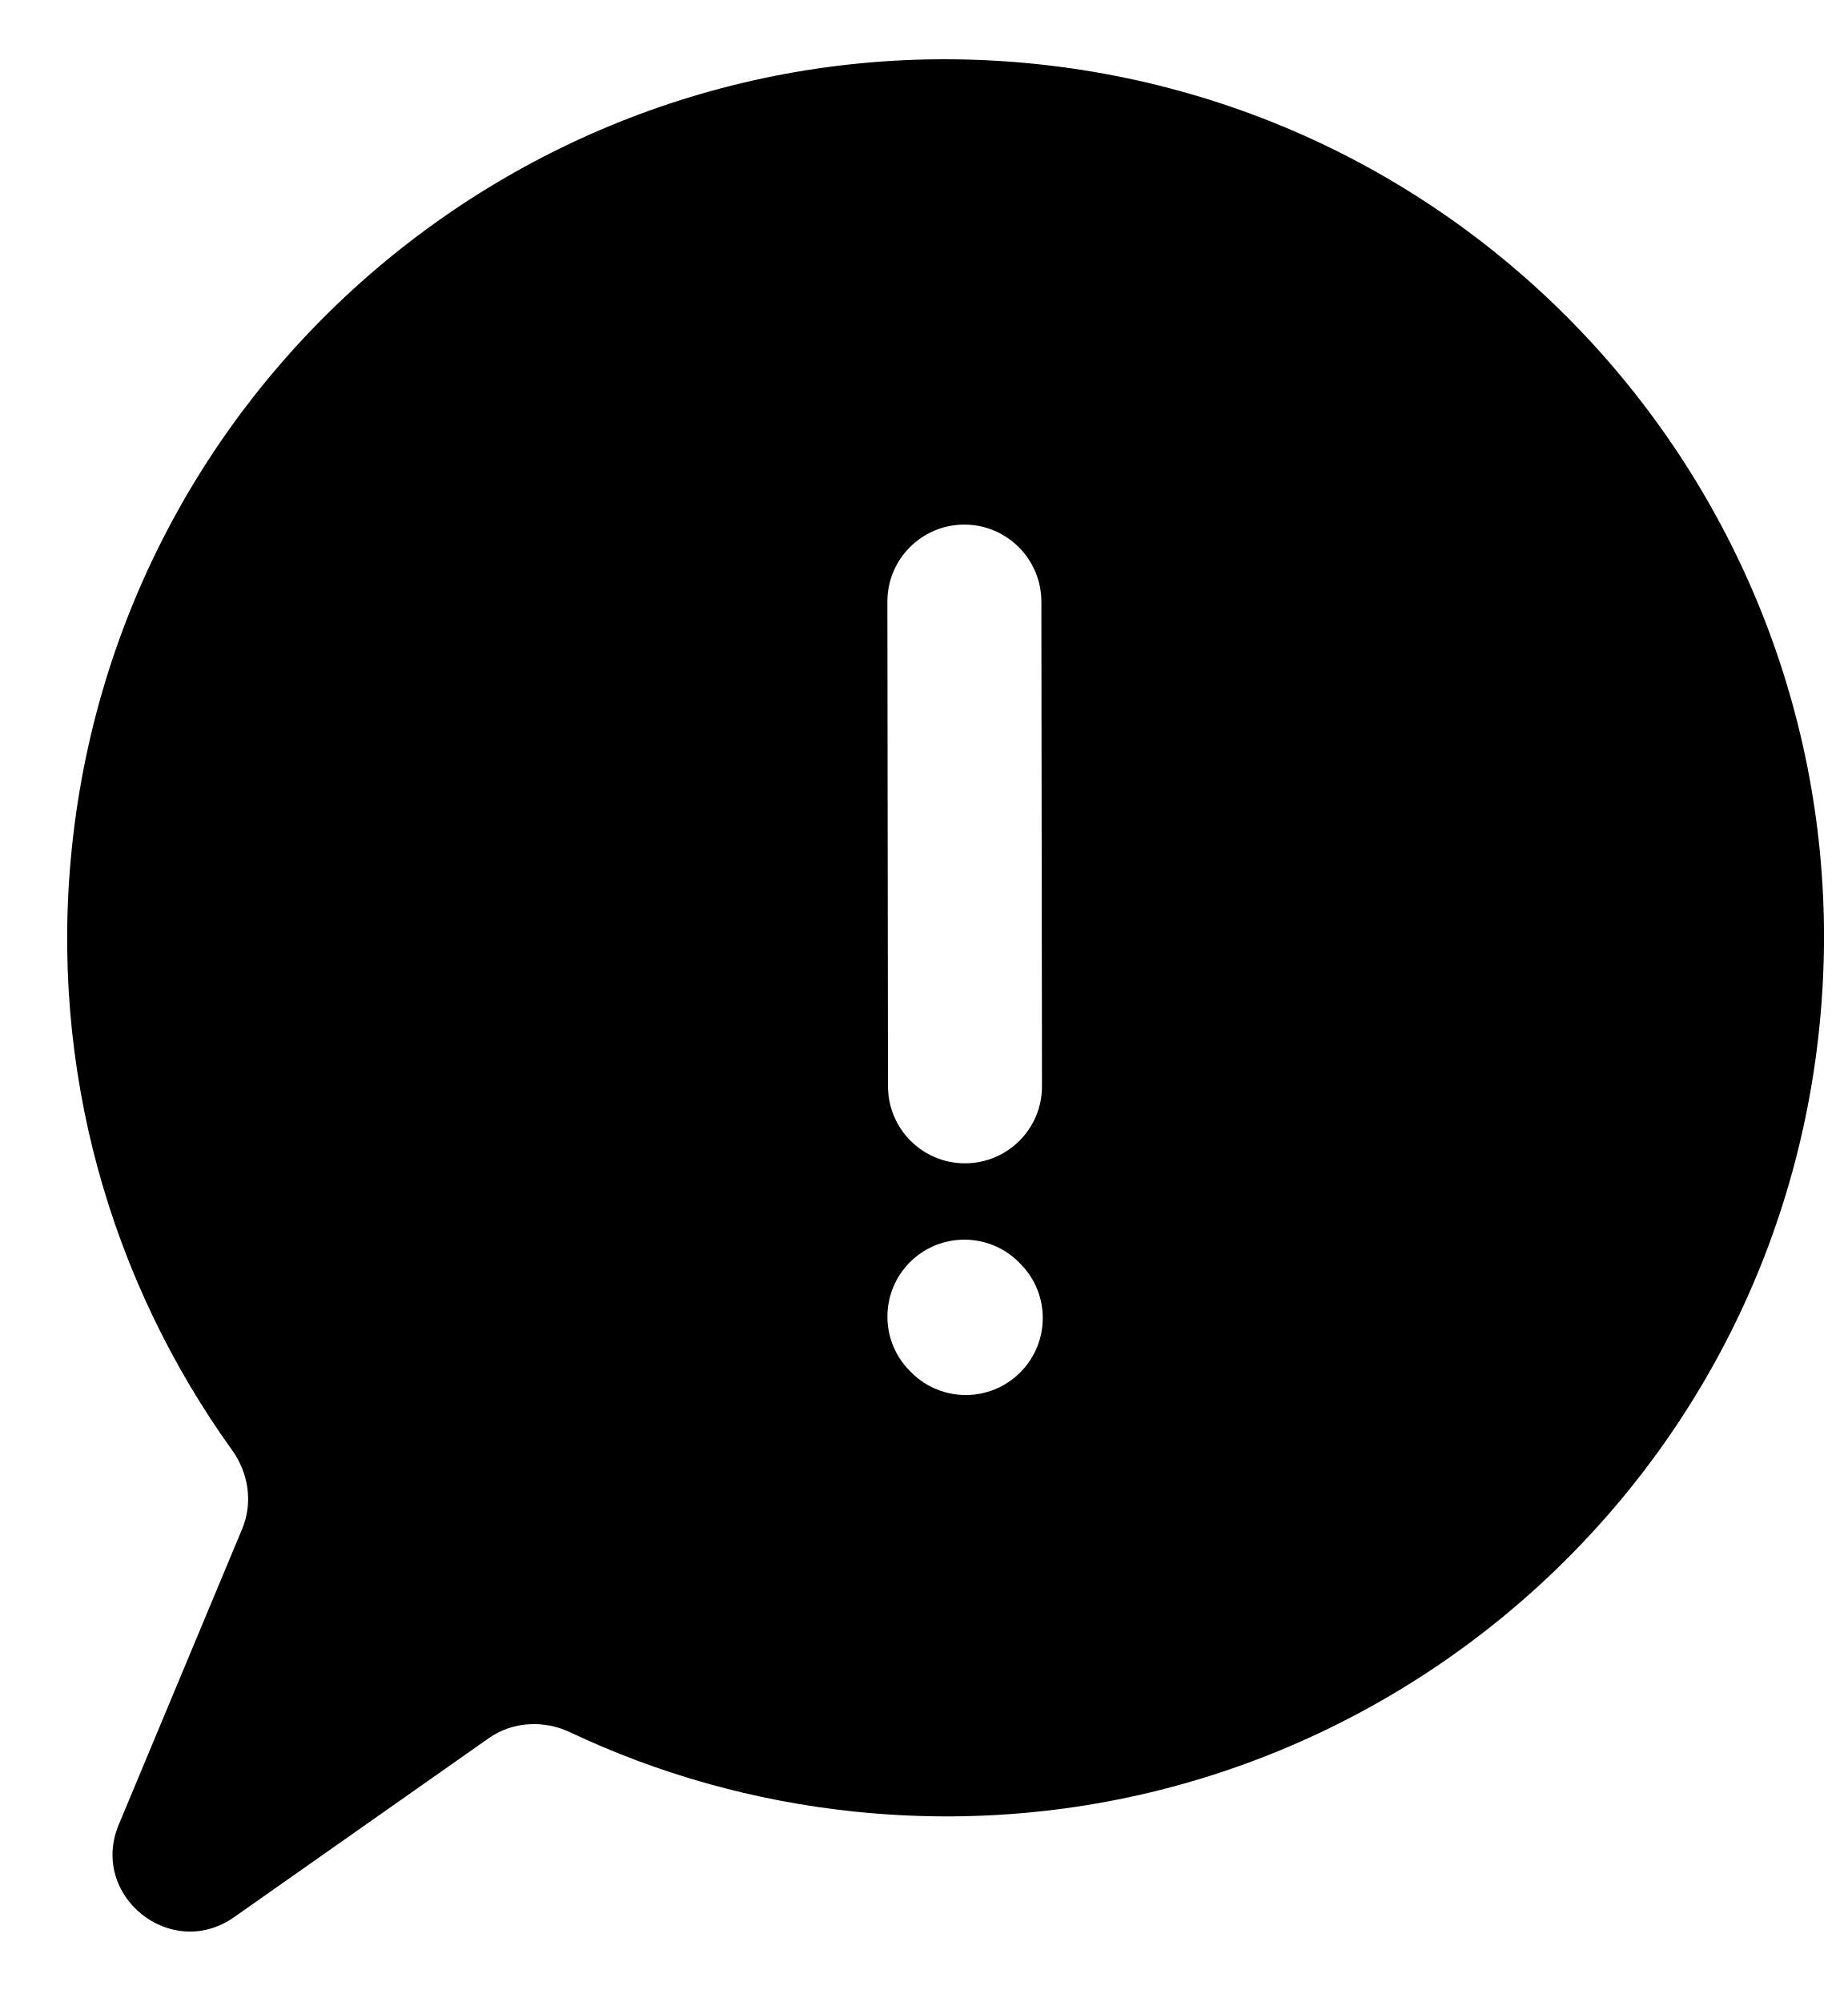
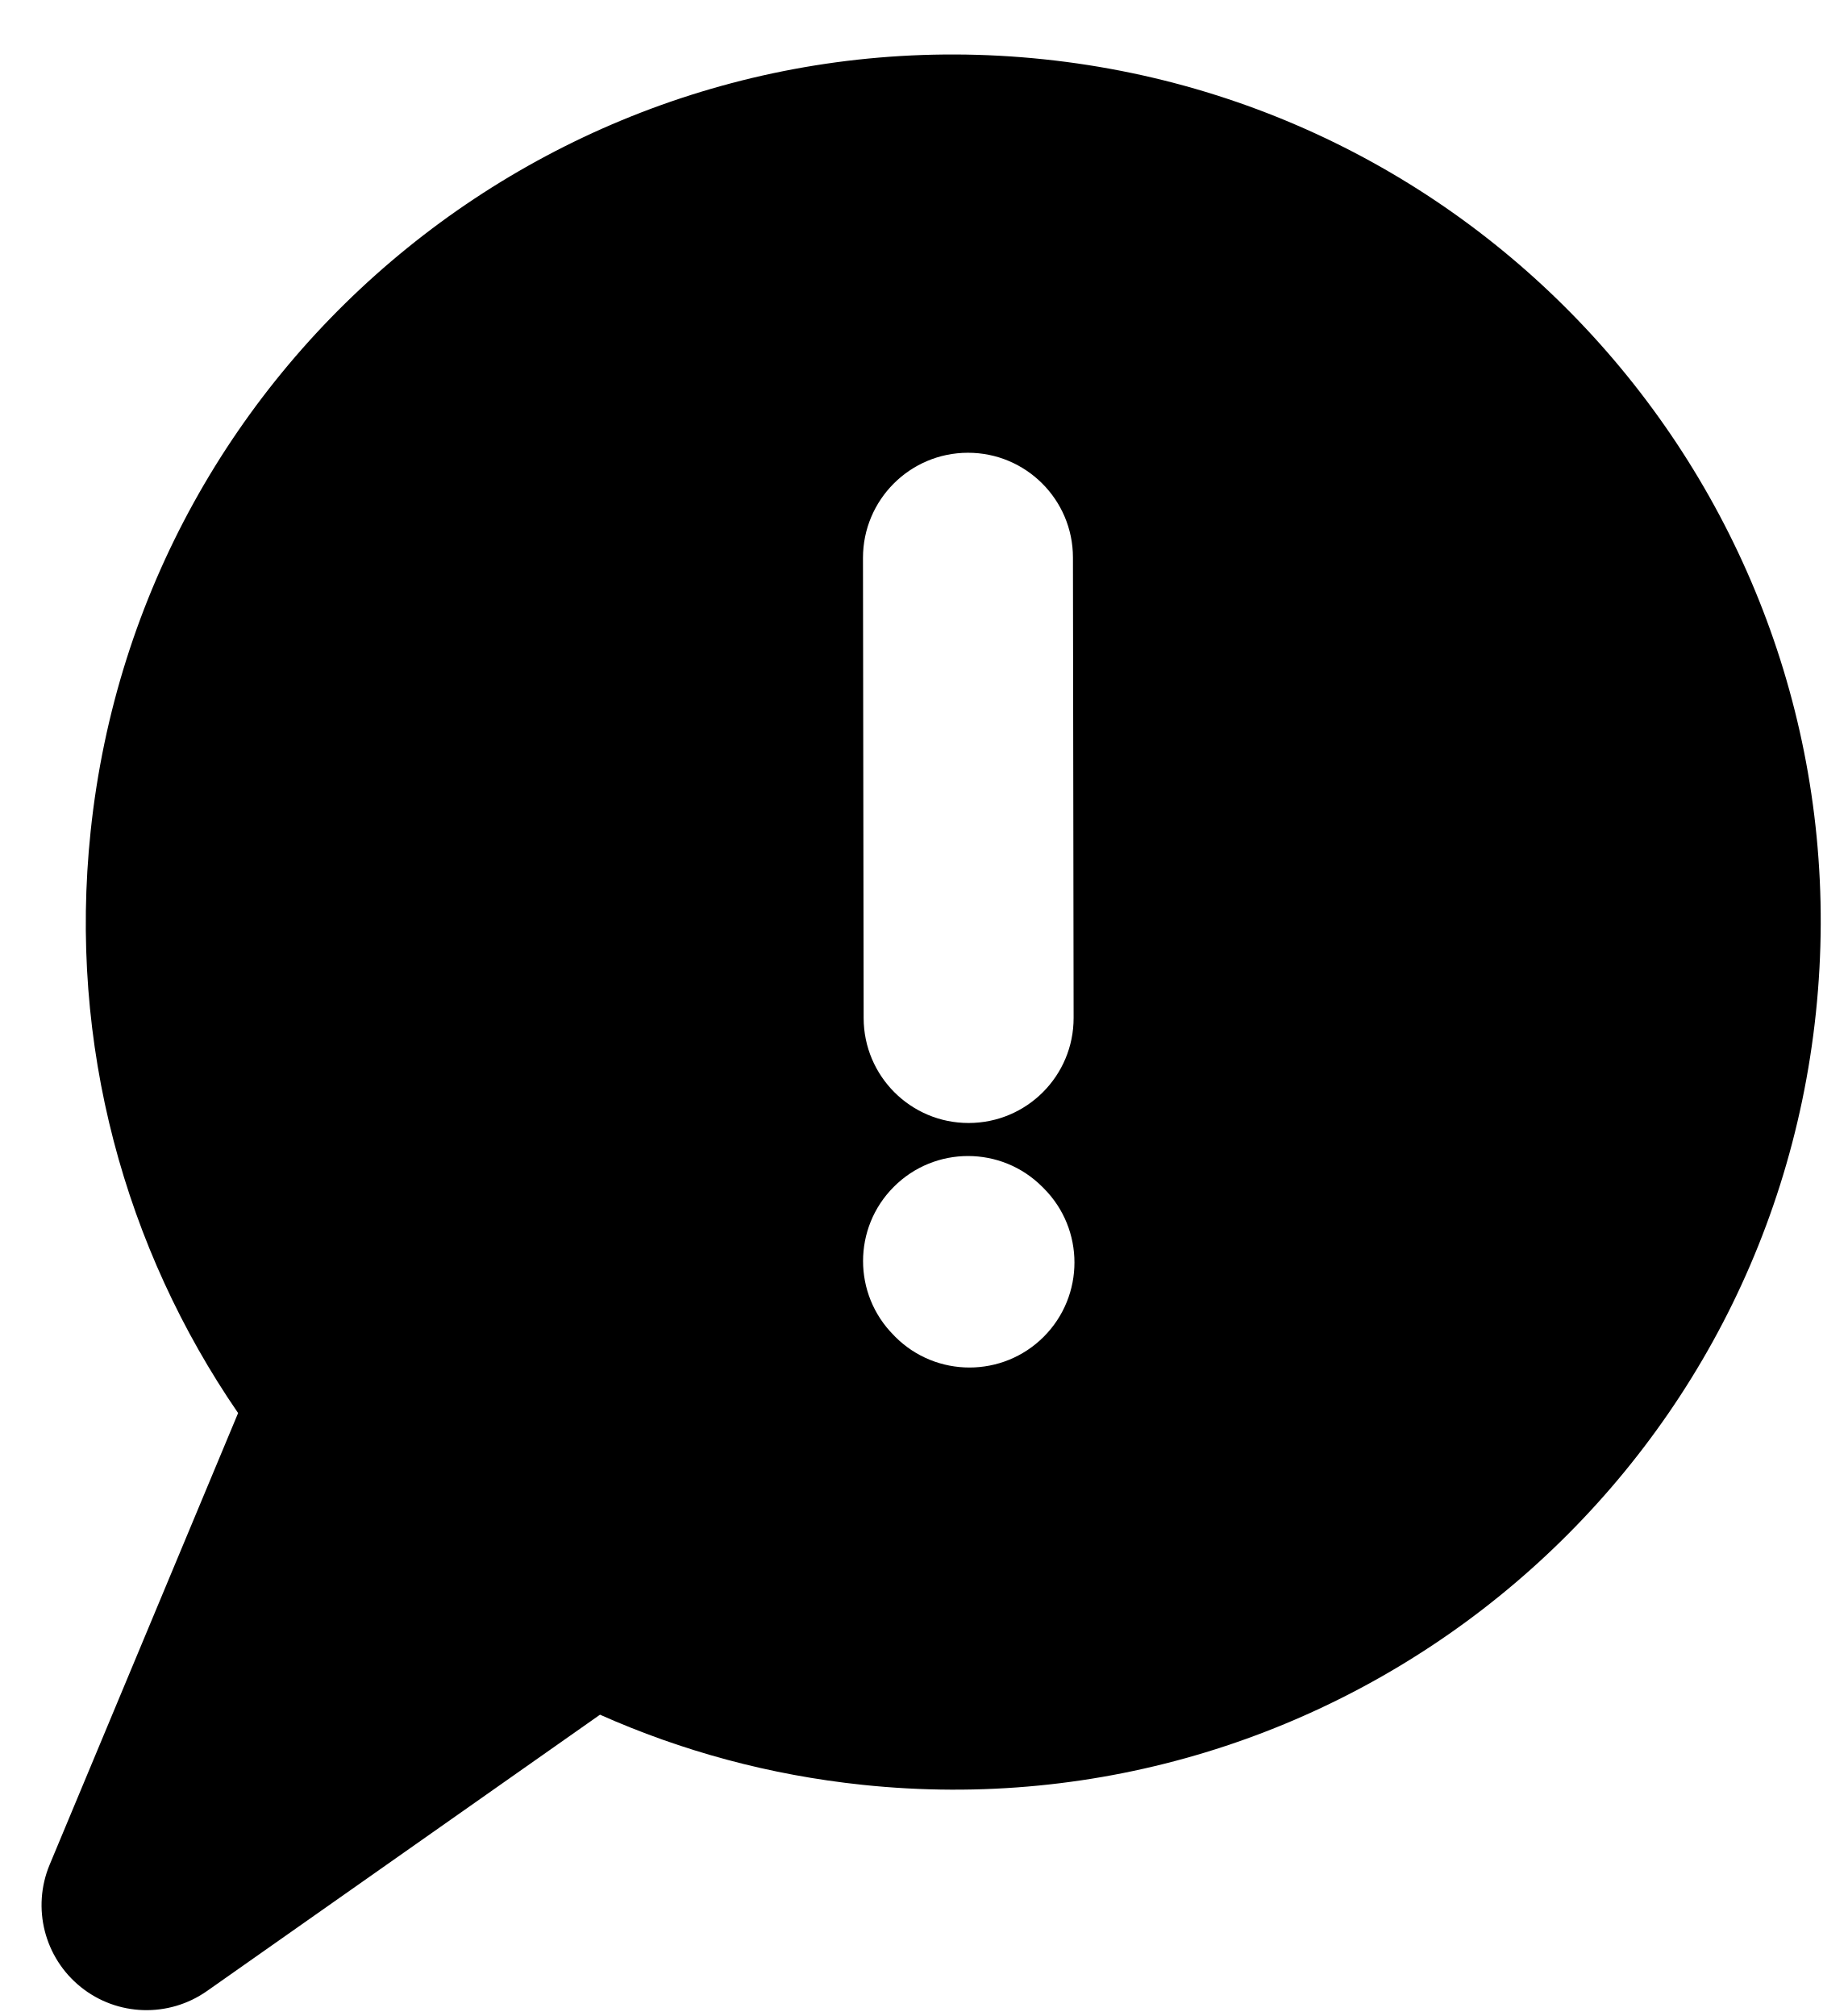
- <svg xmlns="http://www.w3.org/2000/svg" width="24" height="26" viewBox="0 0 24 26" fill="none">
-   <path fill-rule="evenodd" clip-rule="evenodd" d="M11.09 23.526C17.356 24.185 22.97 19.639 23.628 13.372C24.287 7.106 19.741 1.492 13.475 0.833C7.208 0.175 1.595 4.721 0.936 10.987C0.631 13.884 1.44 16.642 3.016 18.835C3.229 19.132 3.287 19.517 3.146 19.855L1.543 23.695C1.157 24.62 2.221 25.475 3.041 24.898L6.348 22.574C6.658 22.356 7.064 22.335 7.407 22.498C8.537 23.032 9.776 23.388 11.09 23.526ZM12.524 6.813C13.076 6.812 13.525 7.26 13.526 7.812L13.534 14.107C13.535 14.659 13.088 15.107 12.535 15.108C11.983 15.109 11.535 14.662 11.534 14.109L11.526 7.815C11.525 7.262 11.972 6.814 12.524 6.813ZM13.233 16.392C12.843 16.002 12.21 16.002 11.819 16.392C11.429 16.783 11.429 17.416 11.819 17.806L11.837 17.824C12.227 18.215 12.861 18.215 13.251 17.824C13.642 17.434 13.642 16.8 13.251 16.41L13.233 16.392Z" fill="black" />
+ <svg xmlns="http://www.w3.org/2000/svg" width="22" height="24" viewBox="0 0 22 24" fill="none">
+   <path fill-rule="evenodd" clip-rule="evenodd" d="M12.43 0.706C6.757 0.11 1.675 4.225 1.079 9.898C0.811 12.441 1.492 14.868 2.835 16.822L0.591 22.199C0.377 22.713 0.528 23.306 0.962 23.655C1.396 24.004 2.008 24.023 2.464 23.703L7.144 20.413C8.112 20.844 9.162 21.132 10.27 21.248C15.943 21.845 21.025 17.73 21.621 12.057C22.218 6.384 18.102 1.302 12.43 0.706ZM11.524 5.39C12.214 5.389 12.775 5.948 12.775 6.638L12.783 12.117C12.784 12.808 12.225 13.368 11.534 13.369C10.844 13.37 10.284 12.811 10.283 12.12L10.275 6.642C10.275 5.951 10.834 5.391 11.524 5.39ZM12.41 14.129C11.922 13.64 11.13 13.64 10.642 14.129C10.154 14.617 10.154 15.408 10.642 15.896L10.659 15.914C11.147 16.402 11.939 16.402 12.427 15.914C12.915 15.425 12.915 14.634 12.427 14.146L12.41 14.129Z" fill="black" />
</svg>
